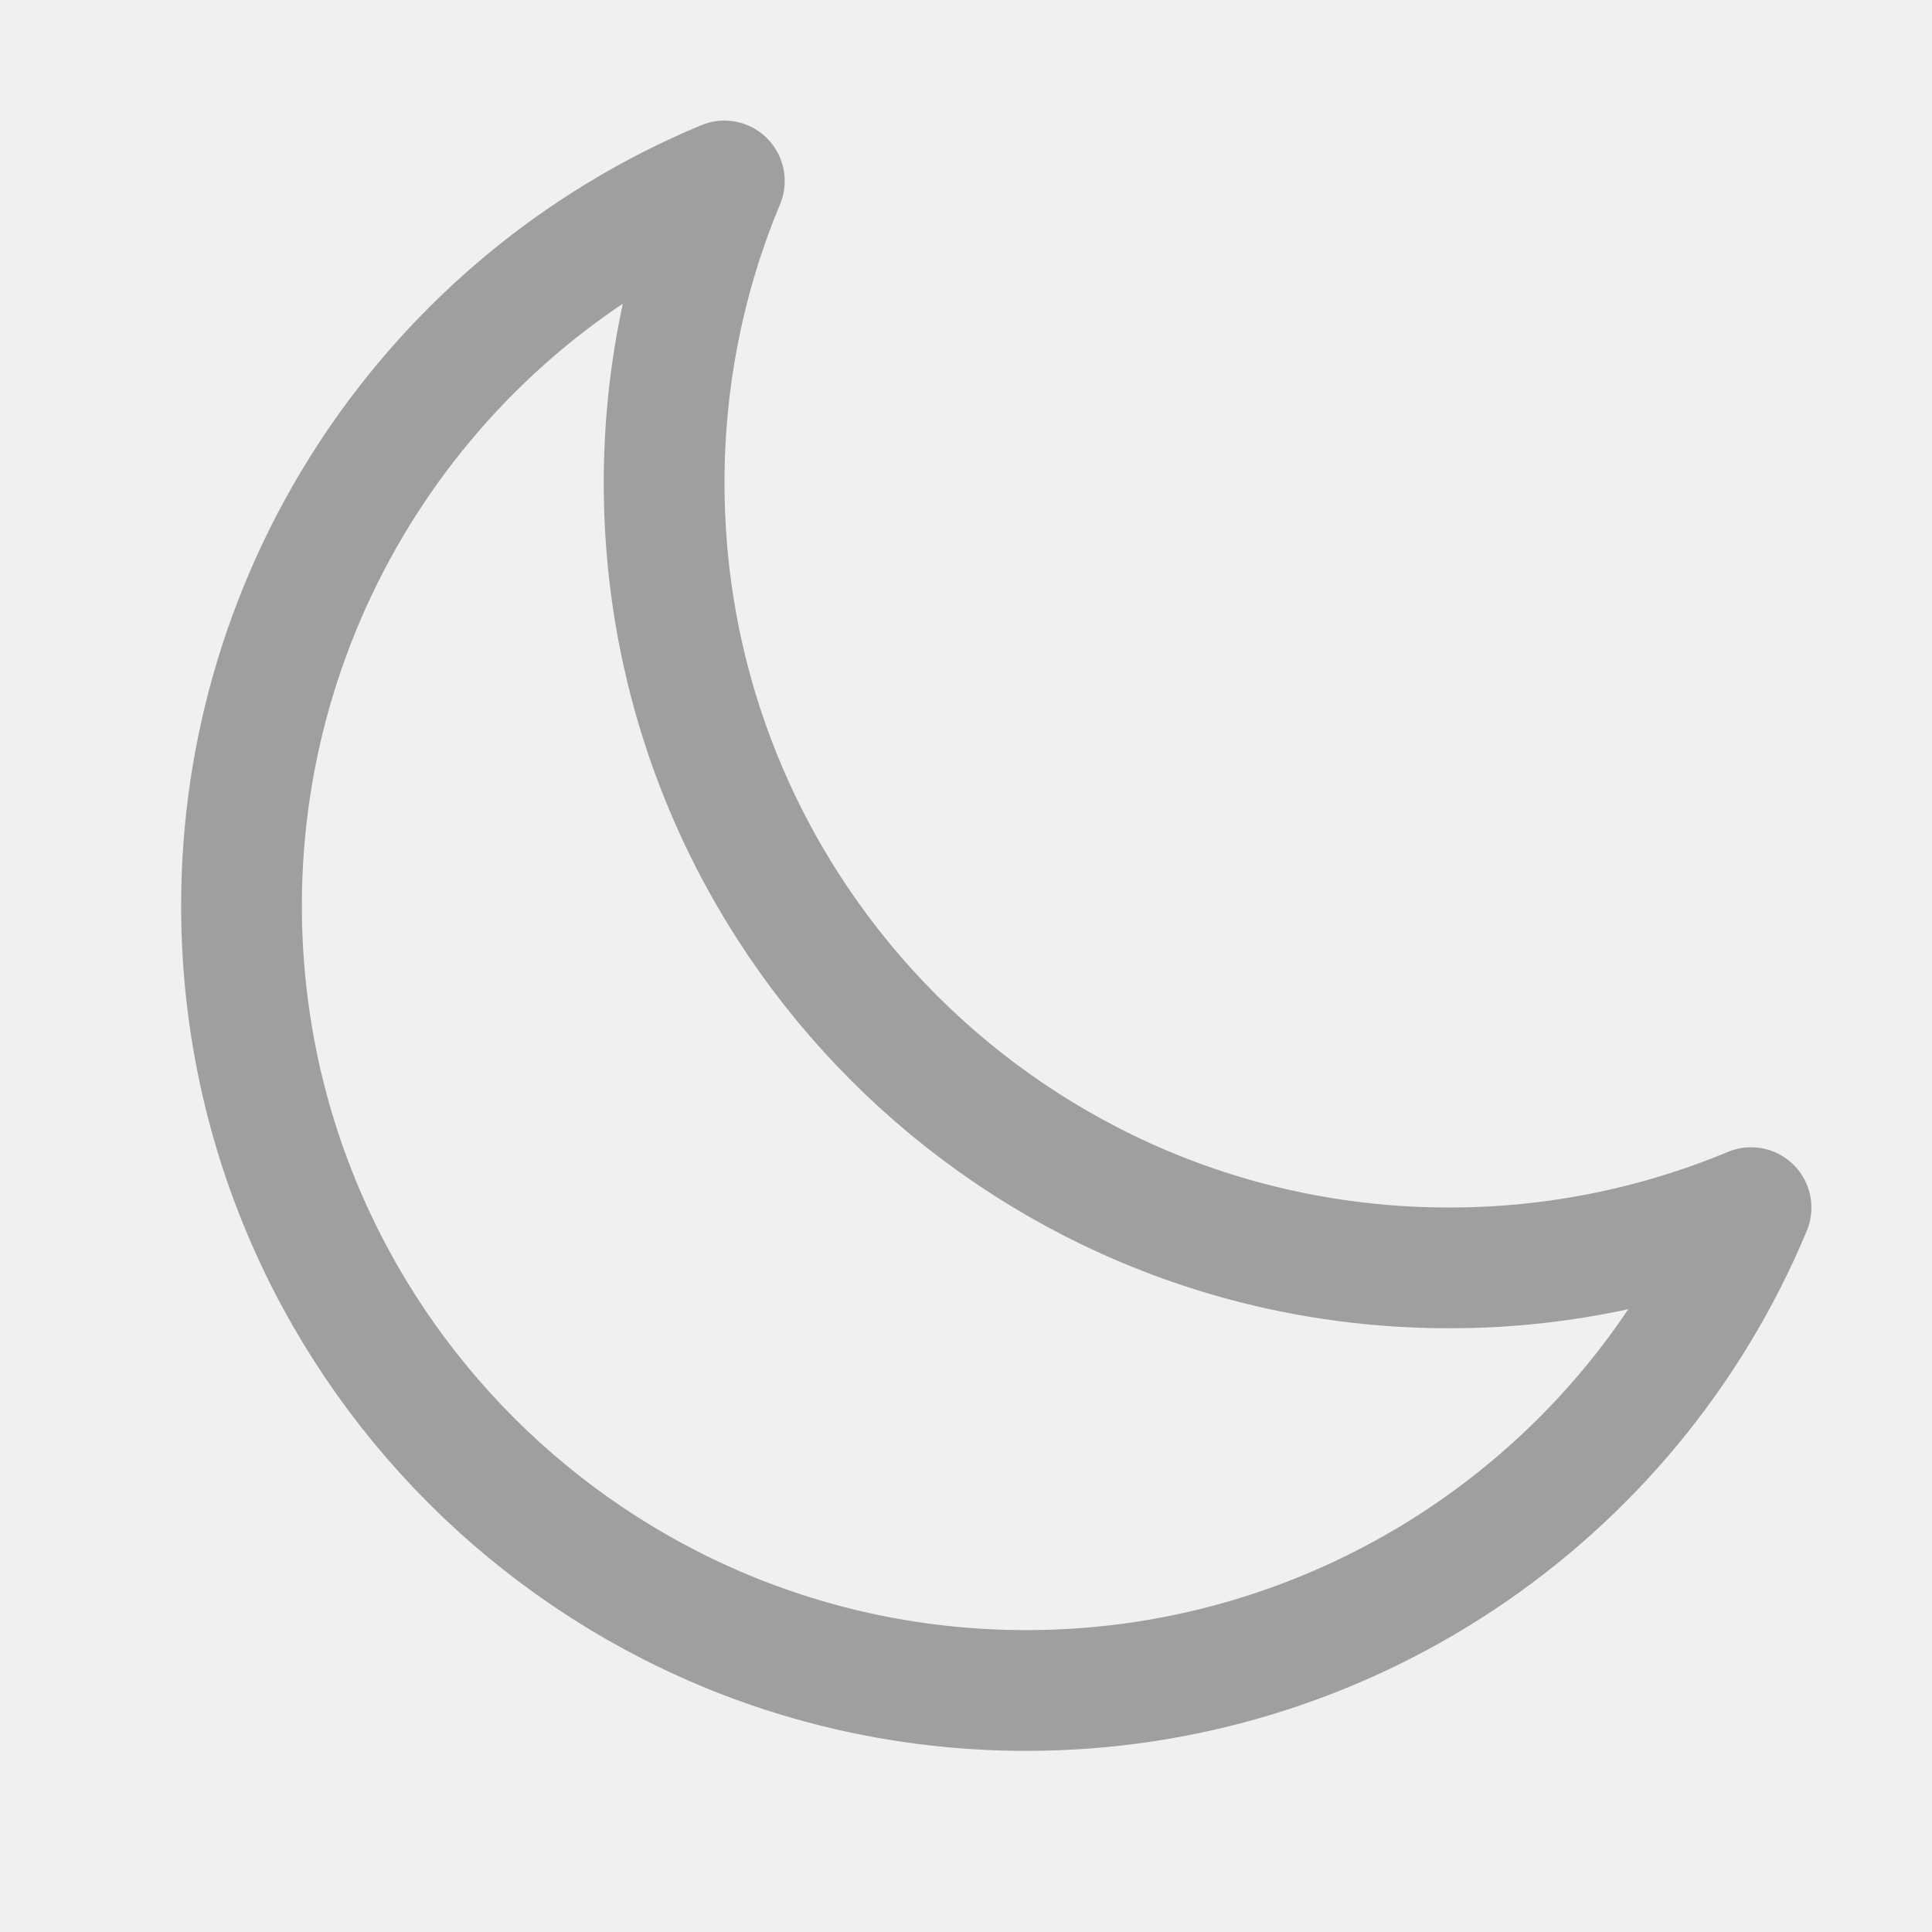
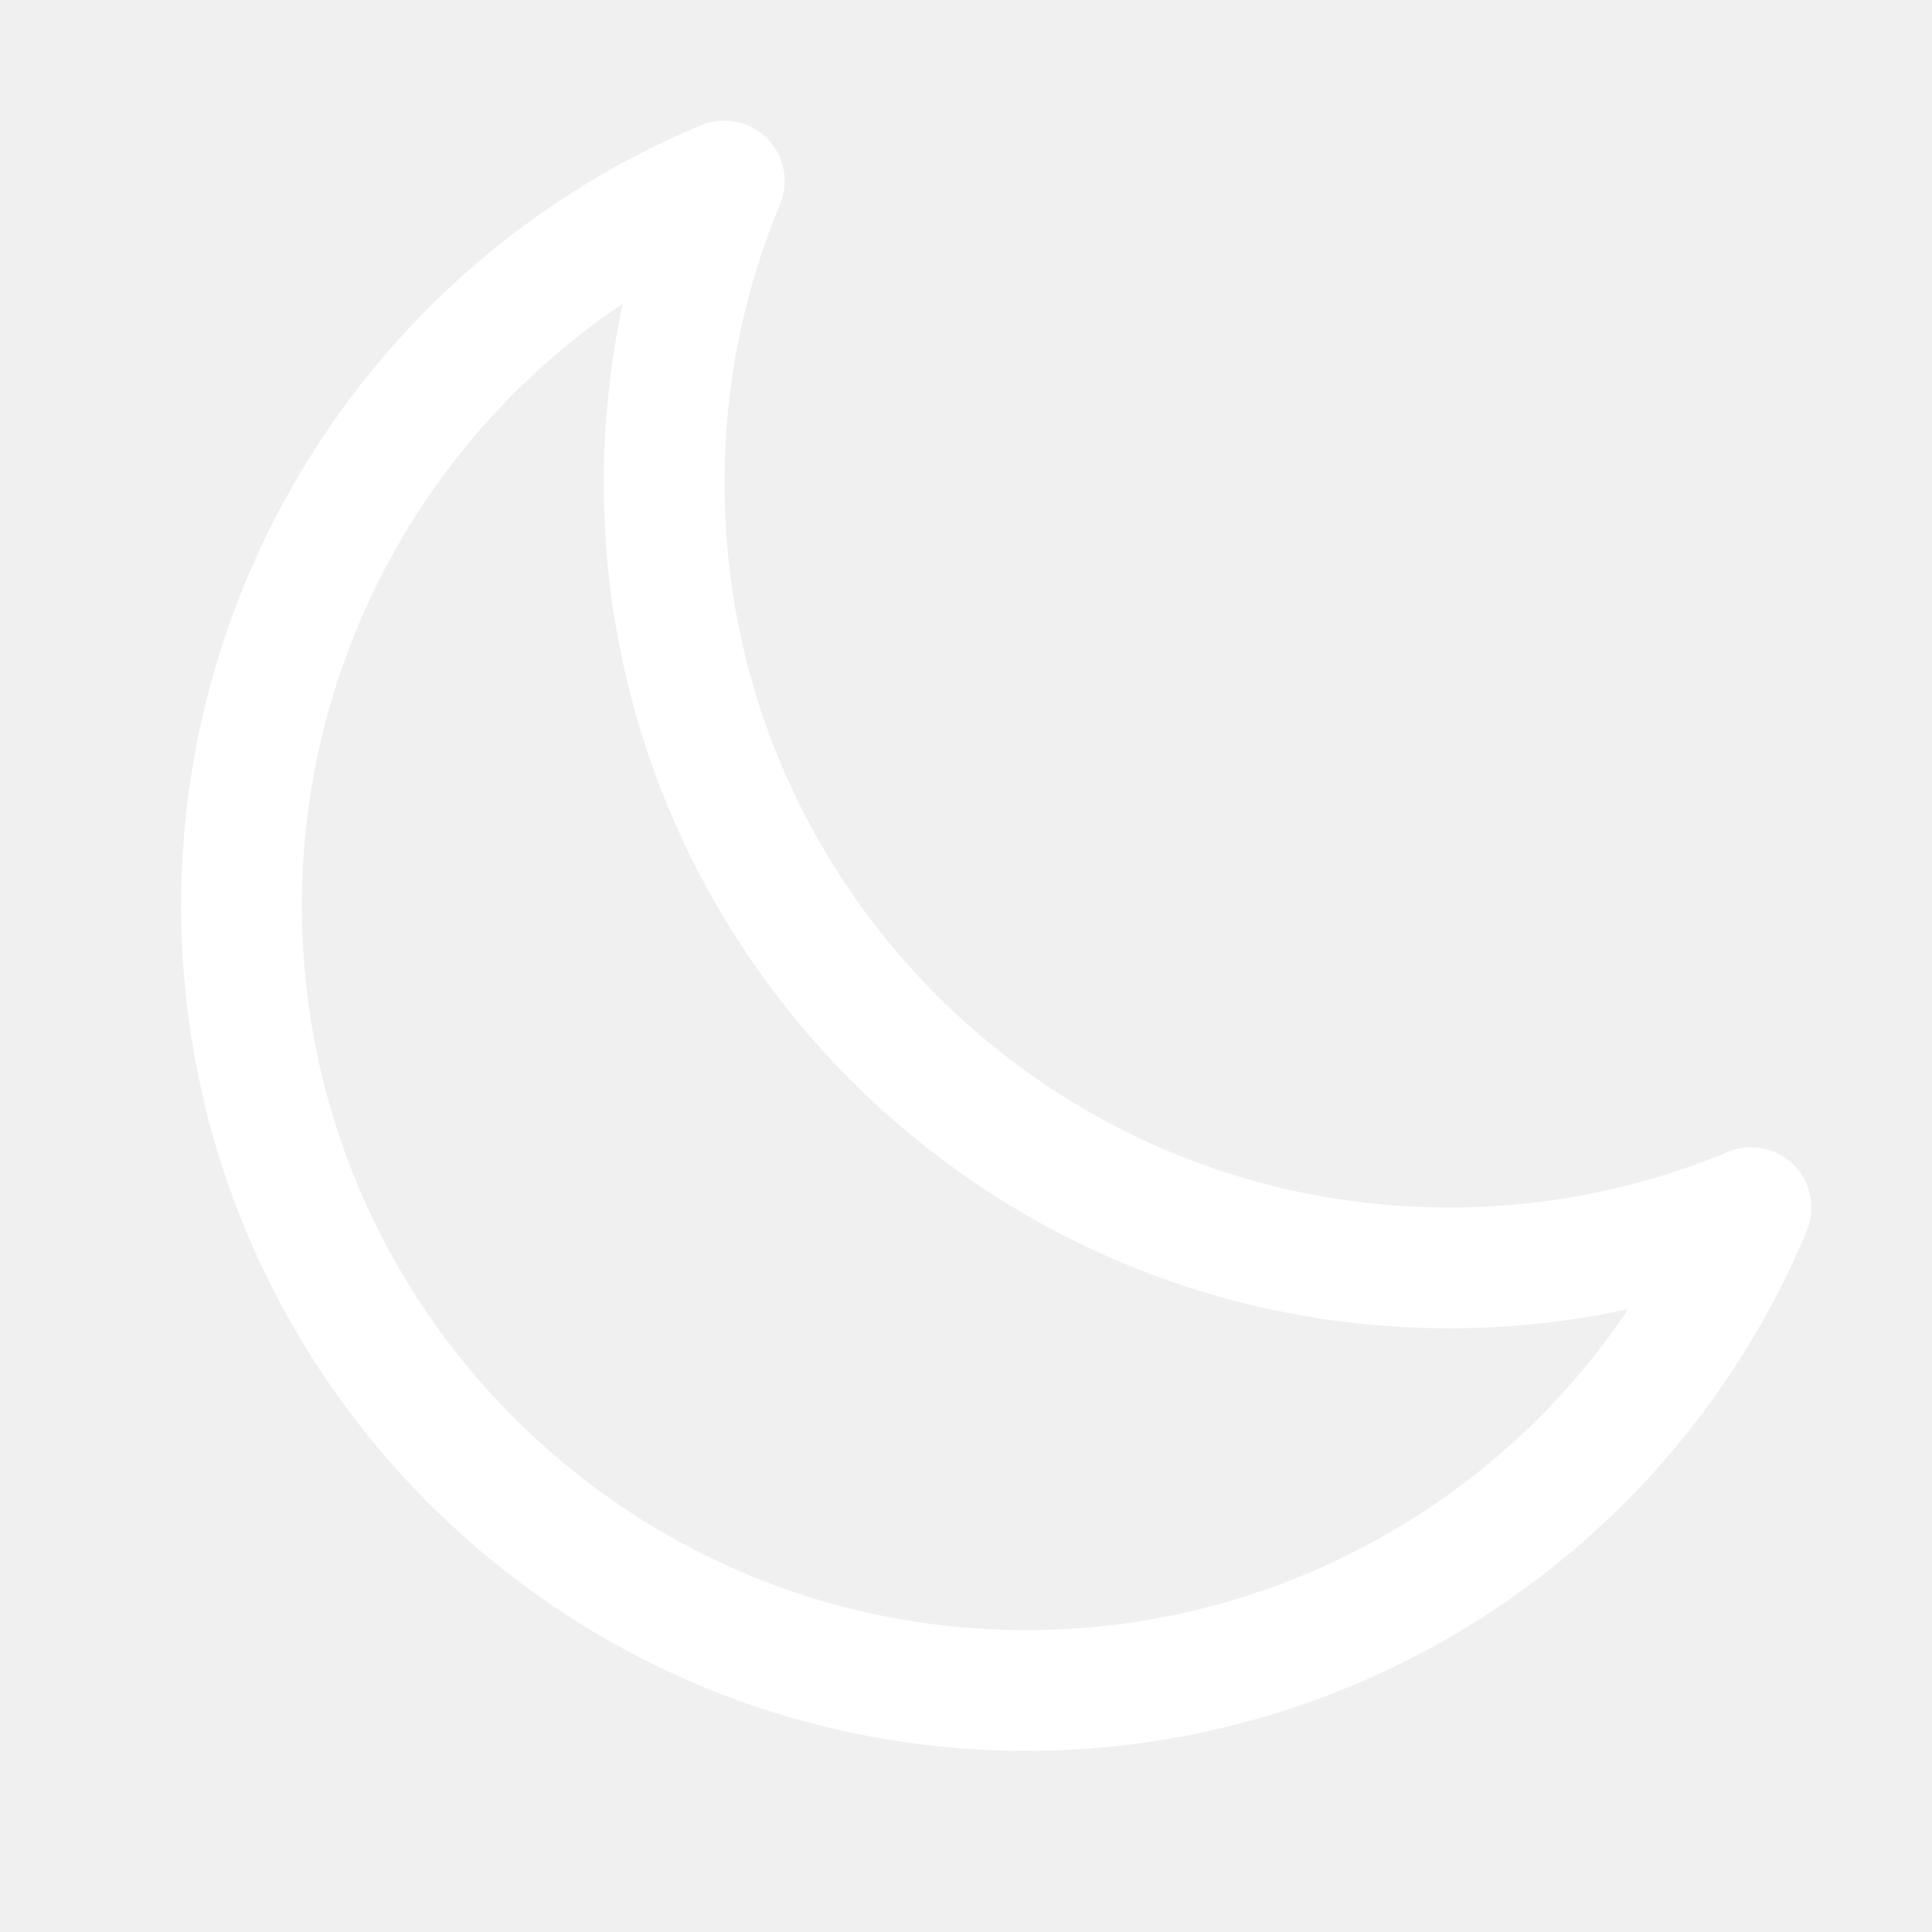
- <svg xmlns="http://www.w3.org/2000/svg" fill="none" viewBox="0 0 24 24" stroke-width="1.5" stroke="#9f9f9f">
+ <svg xmlns="http://www.w3.org/2000/svg" fill="none" viewBox="0 0 24 24" stroke-width="1.5" stroke="#ffffff">
  <path stroke-linecap="round" stroke-linejoin="round" d="M21.752 15.002A9.718 9.718 0 0118 15.75c-5.385 0-9.75-4.365-9.75-9.75 0-1.33.266-2.597.748-3.752A9.753 9.753 0 003 11.25C3 16.635 7.365 21 12.75 21a9.753 9.753 0 009.002-5.998z" />
</svg>
